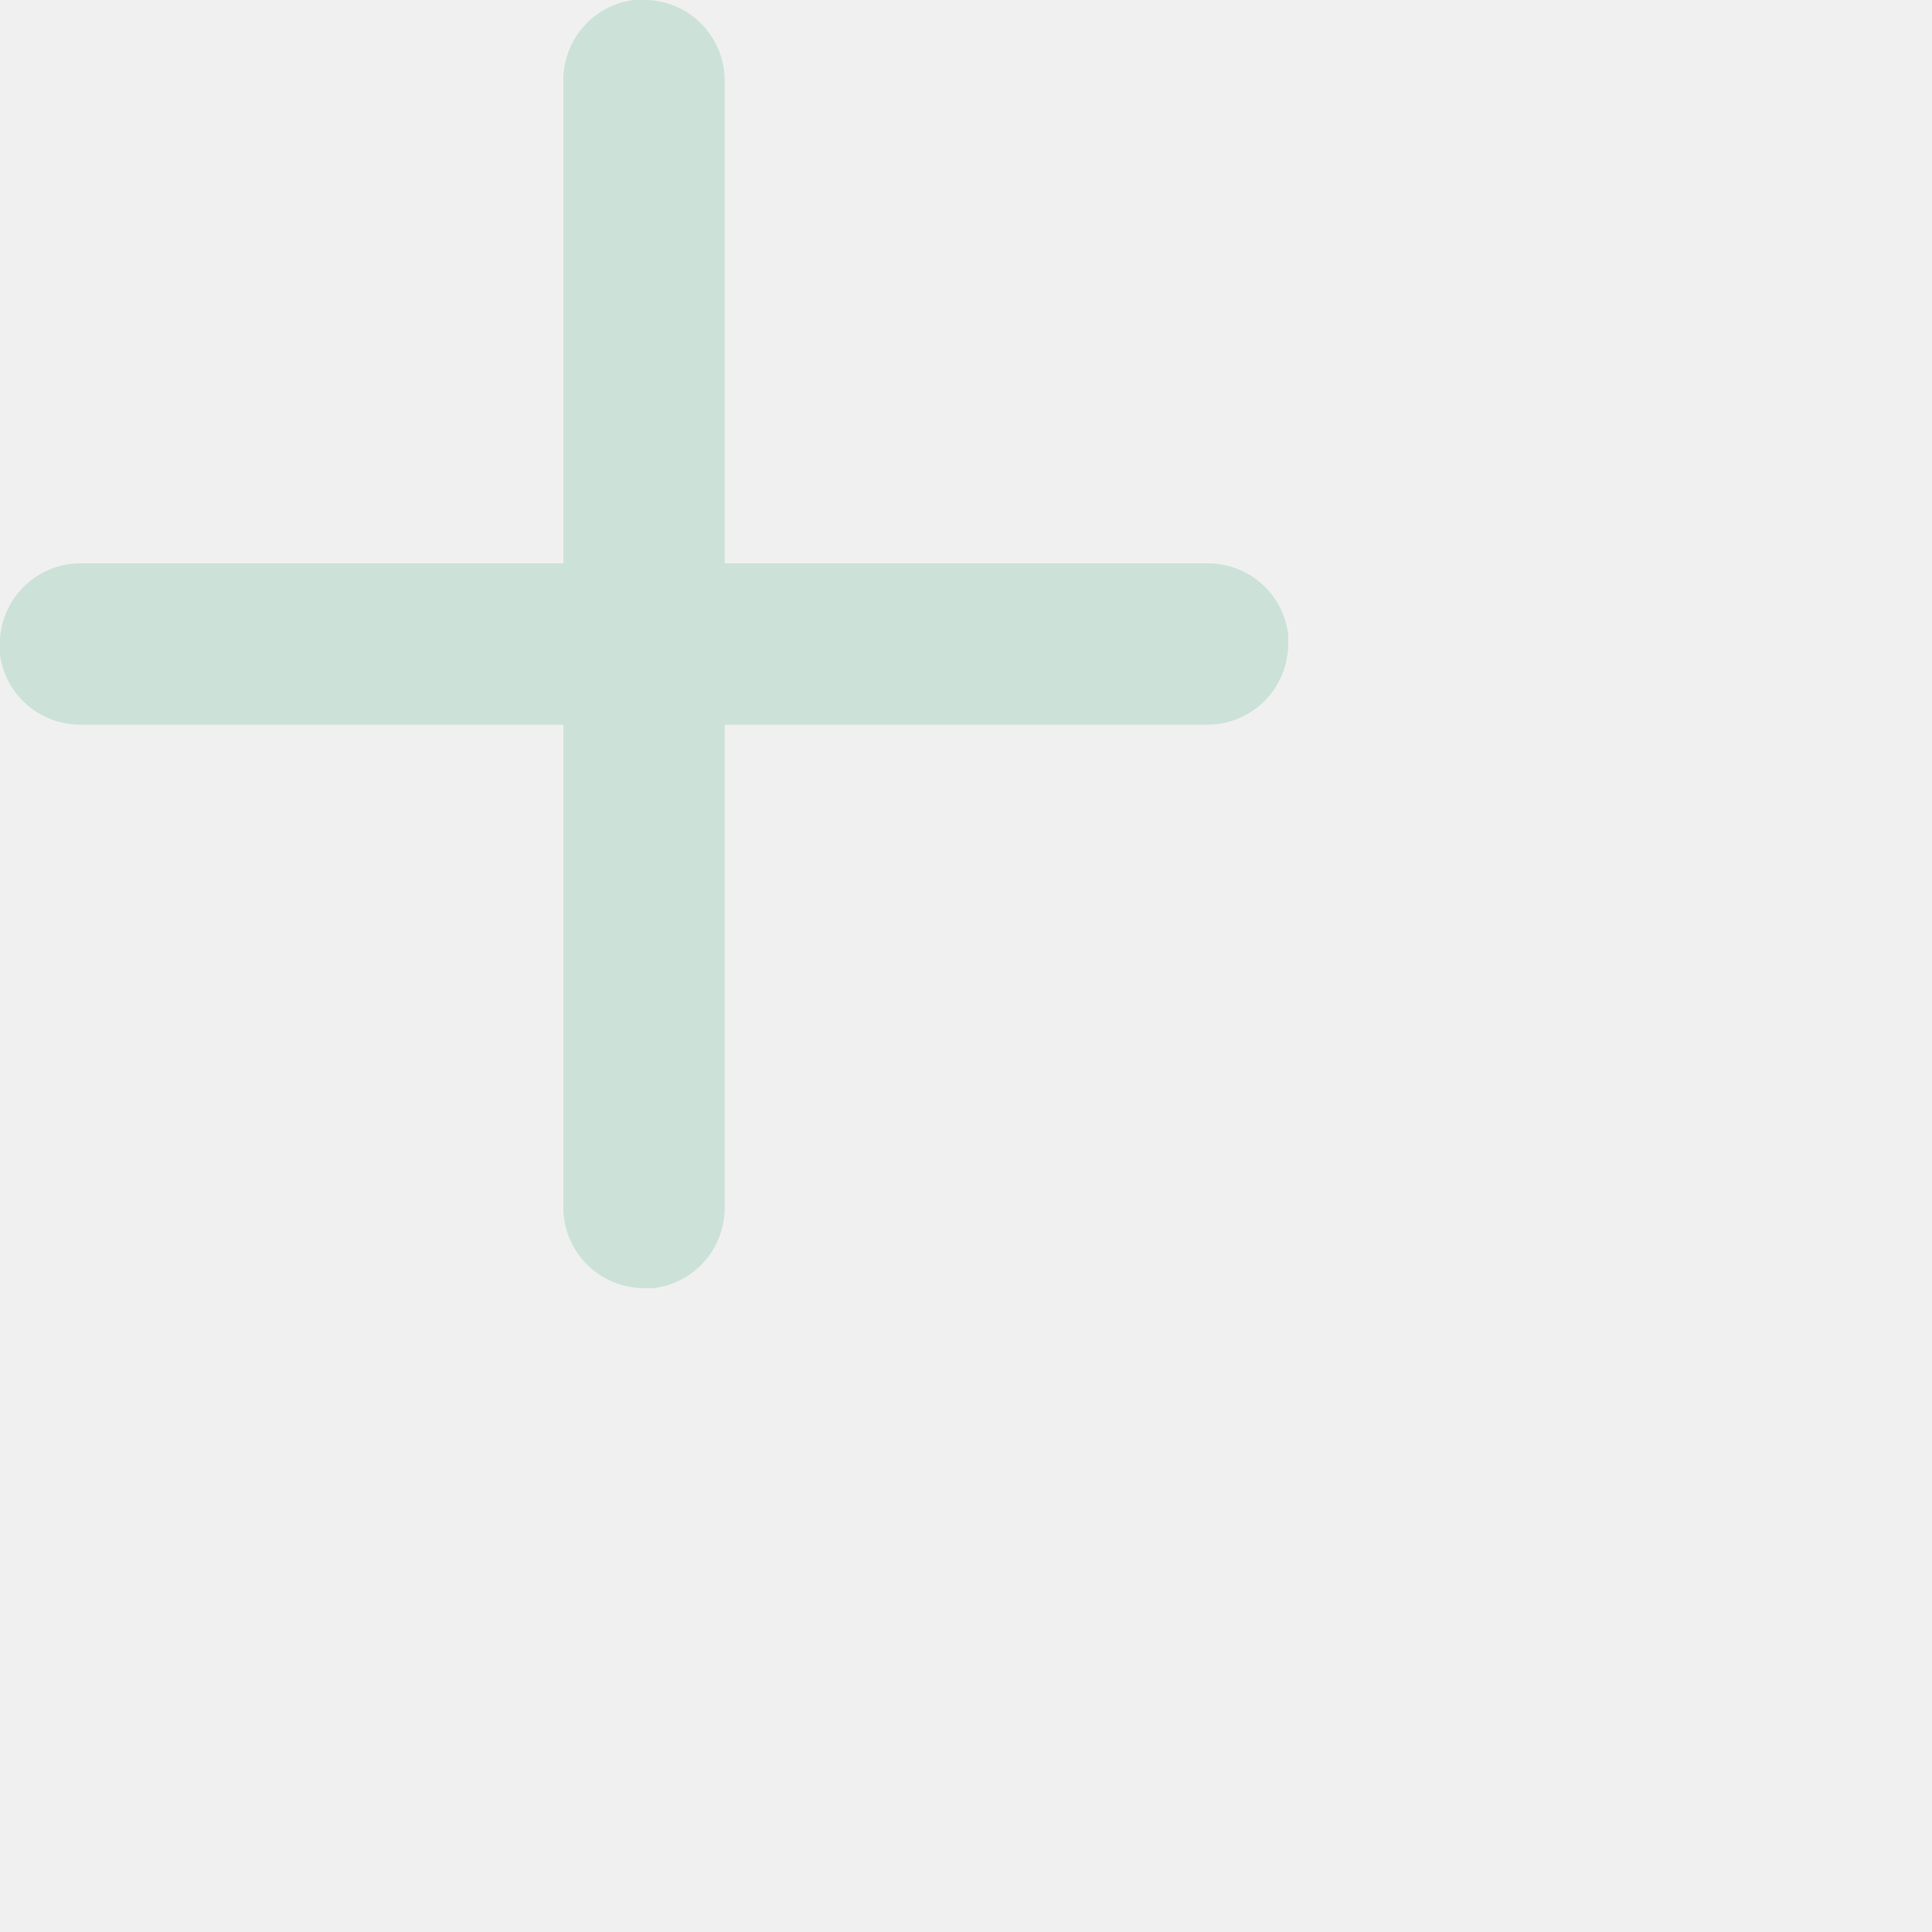
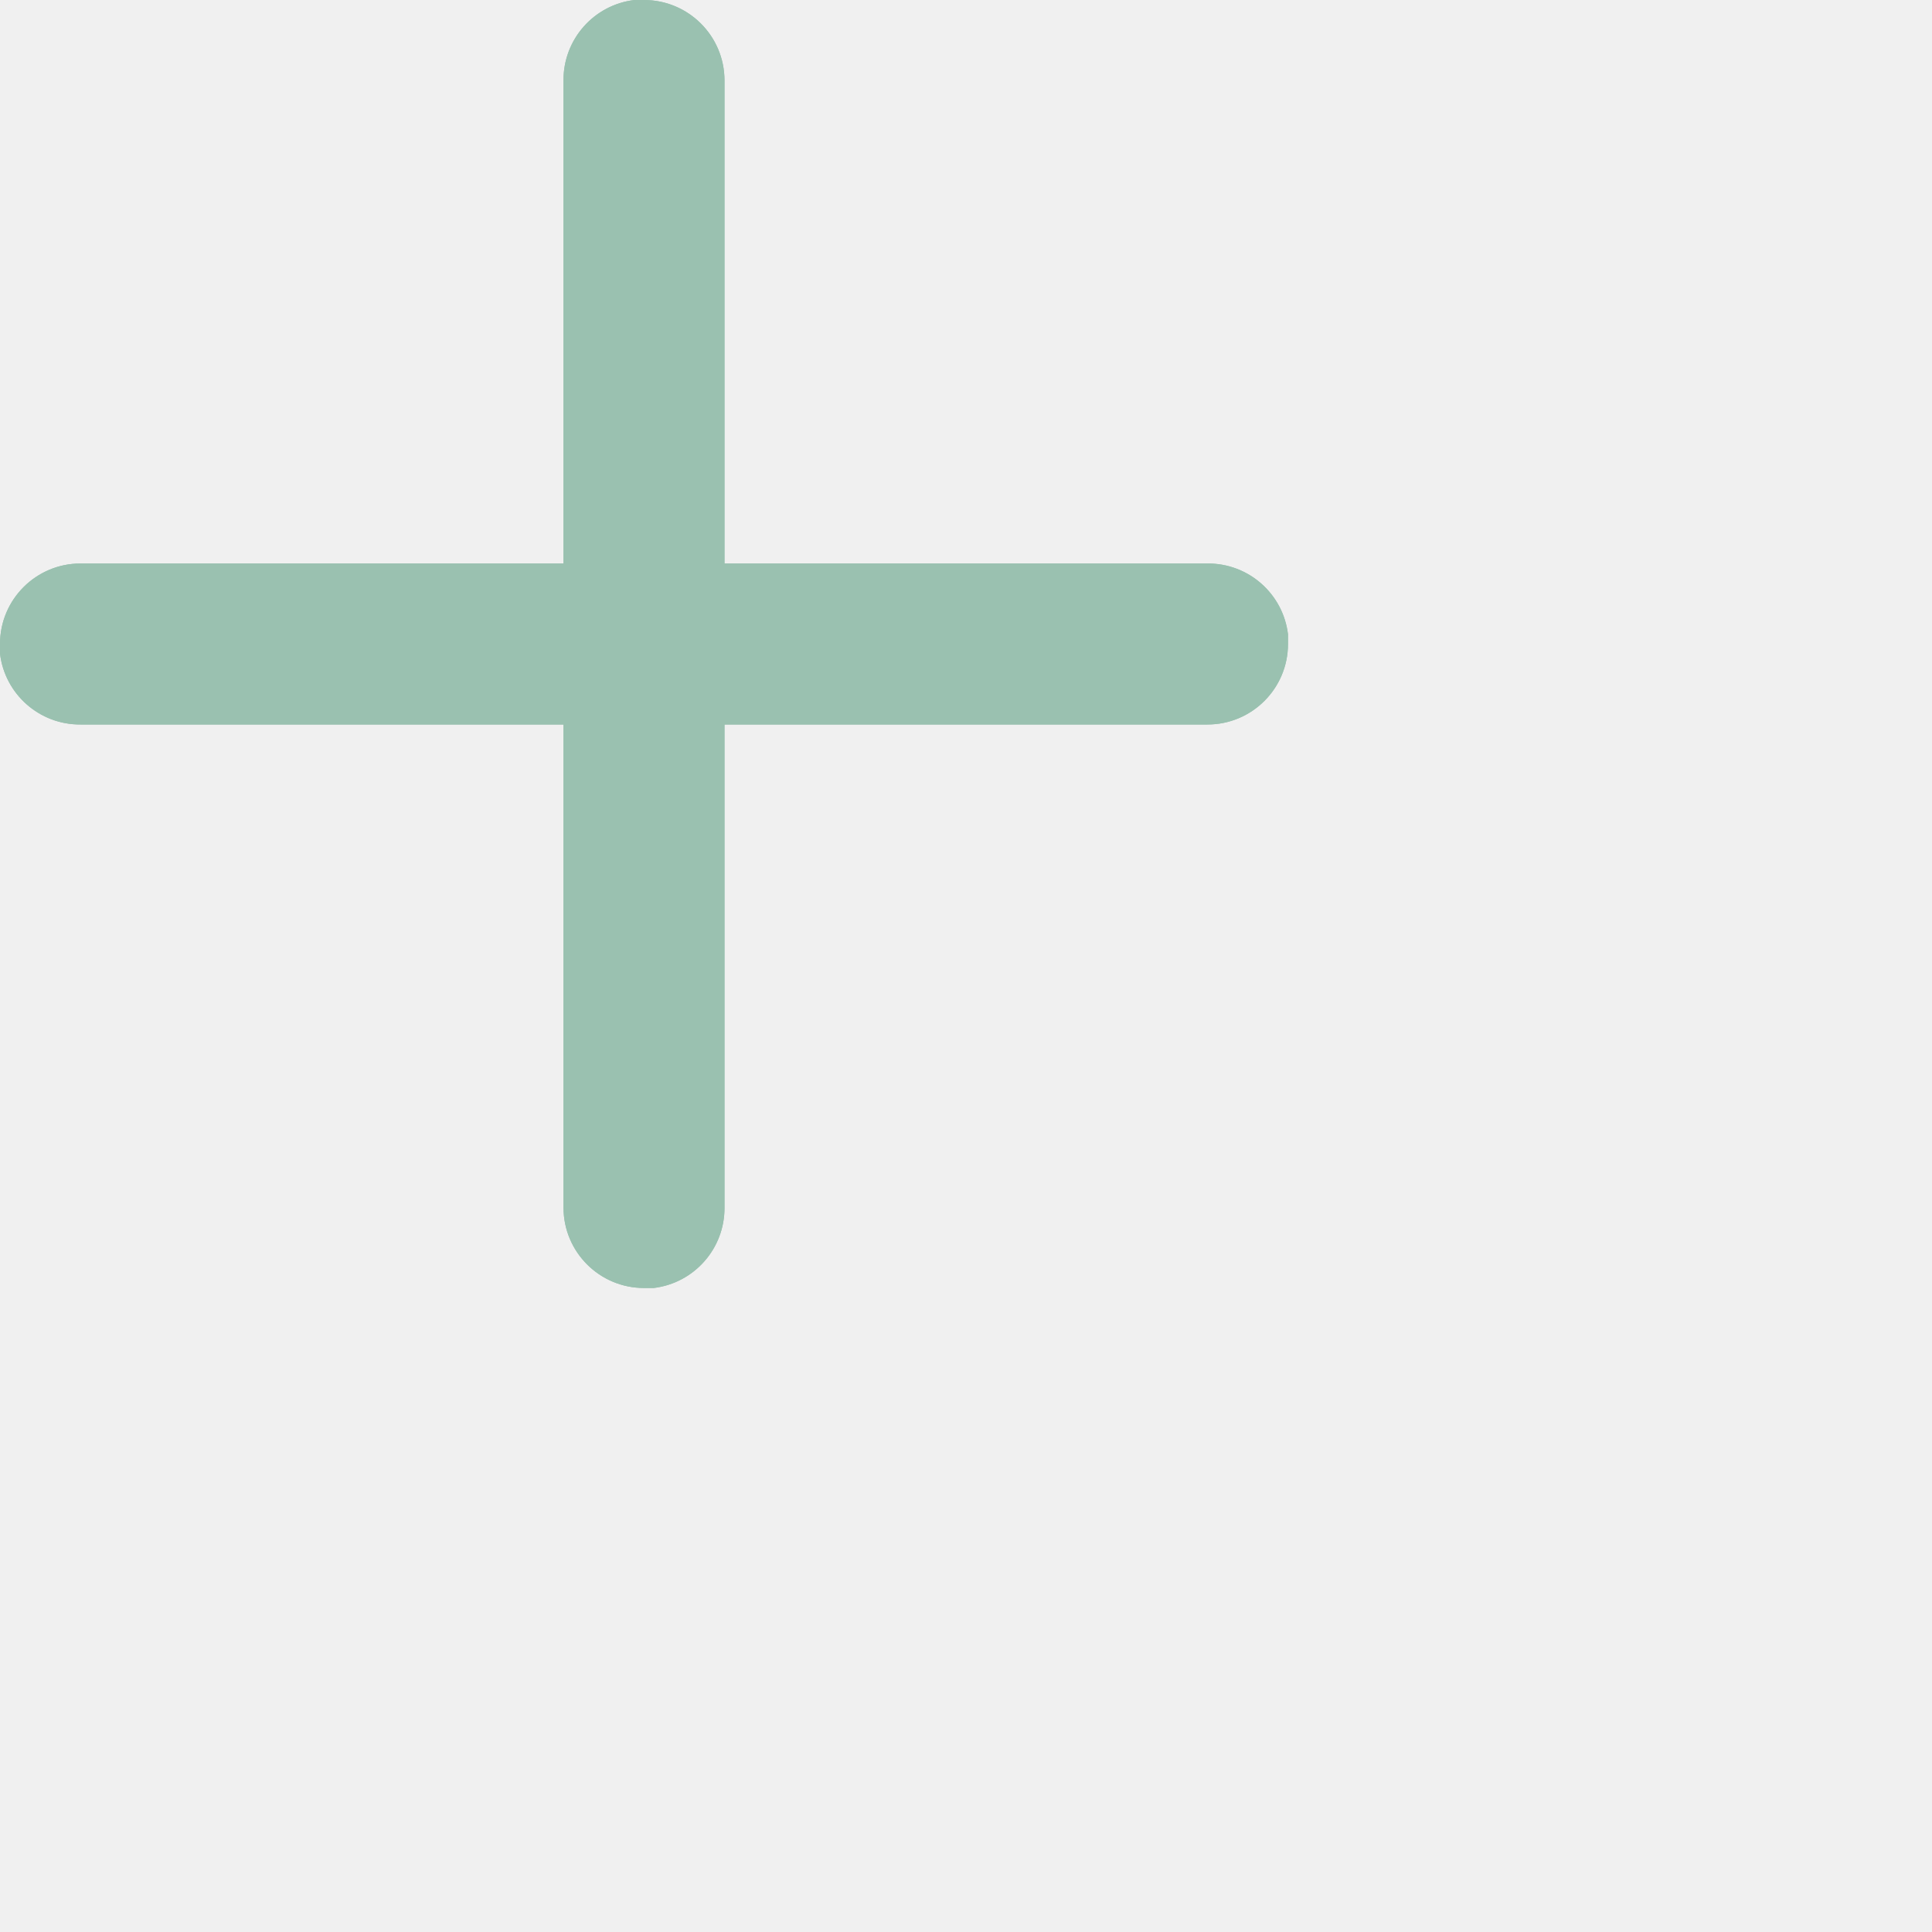
<svg xmlns="http://www.w3.org/2000/svg" xmlns:xlink="http://www.w3.org/1999/xlink" width="24" height="24">
  <defs />
  <defs>
-     <filter id="a">
-       <feColorMatrix in="SourceGraphic" values="0 0 0 0 0.604 0 0 0 0 0.757 0 0 0 0 0.69 0 0 0 1 0" />
-     </filter>
    <path d="M12 4a1 1 0 011 1v6h6a1 1 0 011 .88V12a1 1 0 01-1 1h-6v6a1 1 0 01-.88 1H12a1 1 0 01-1-1v-6H5a1 1 0 01-1-.88V12a1 1 0 011-1h6V5a1 1 0 01.88-1z" id="b" />
  </defs>
-   <g filter="url(#a)" fill="#9AC1B0" fill-rule="evenodd">
+   <g fill="#9AC1B0" fill-rule="evenodd">
    <g transform="translate(-4 -4)">
      <mask id="c" fill="#fff">
        <use xlink:href="#b" />
      </mask>
-       <use fill="#000" fill-rule="nonzero" xlink:href="#b" />
+       <use fill="#9AC1B0" fill-rule="nonzero" xlink:href="#b" />
      <g fill="none" mask="url(#c)">
-         <path fill="#000" d="M0 0h24v24H0z" />
+         <path fill="#9AC1B0" d="M0 0h24v24H0z" />
      </g>
    </g>
  </g>
</svg>
